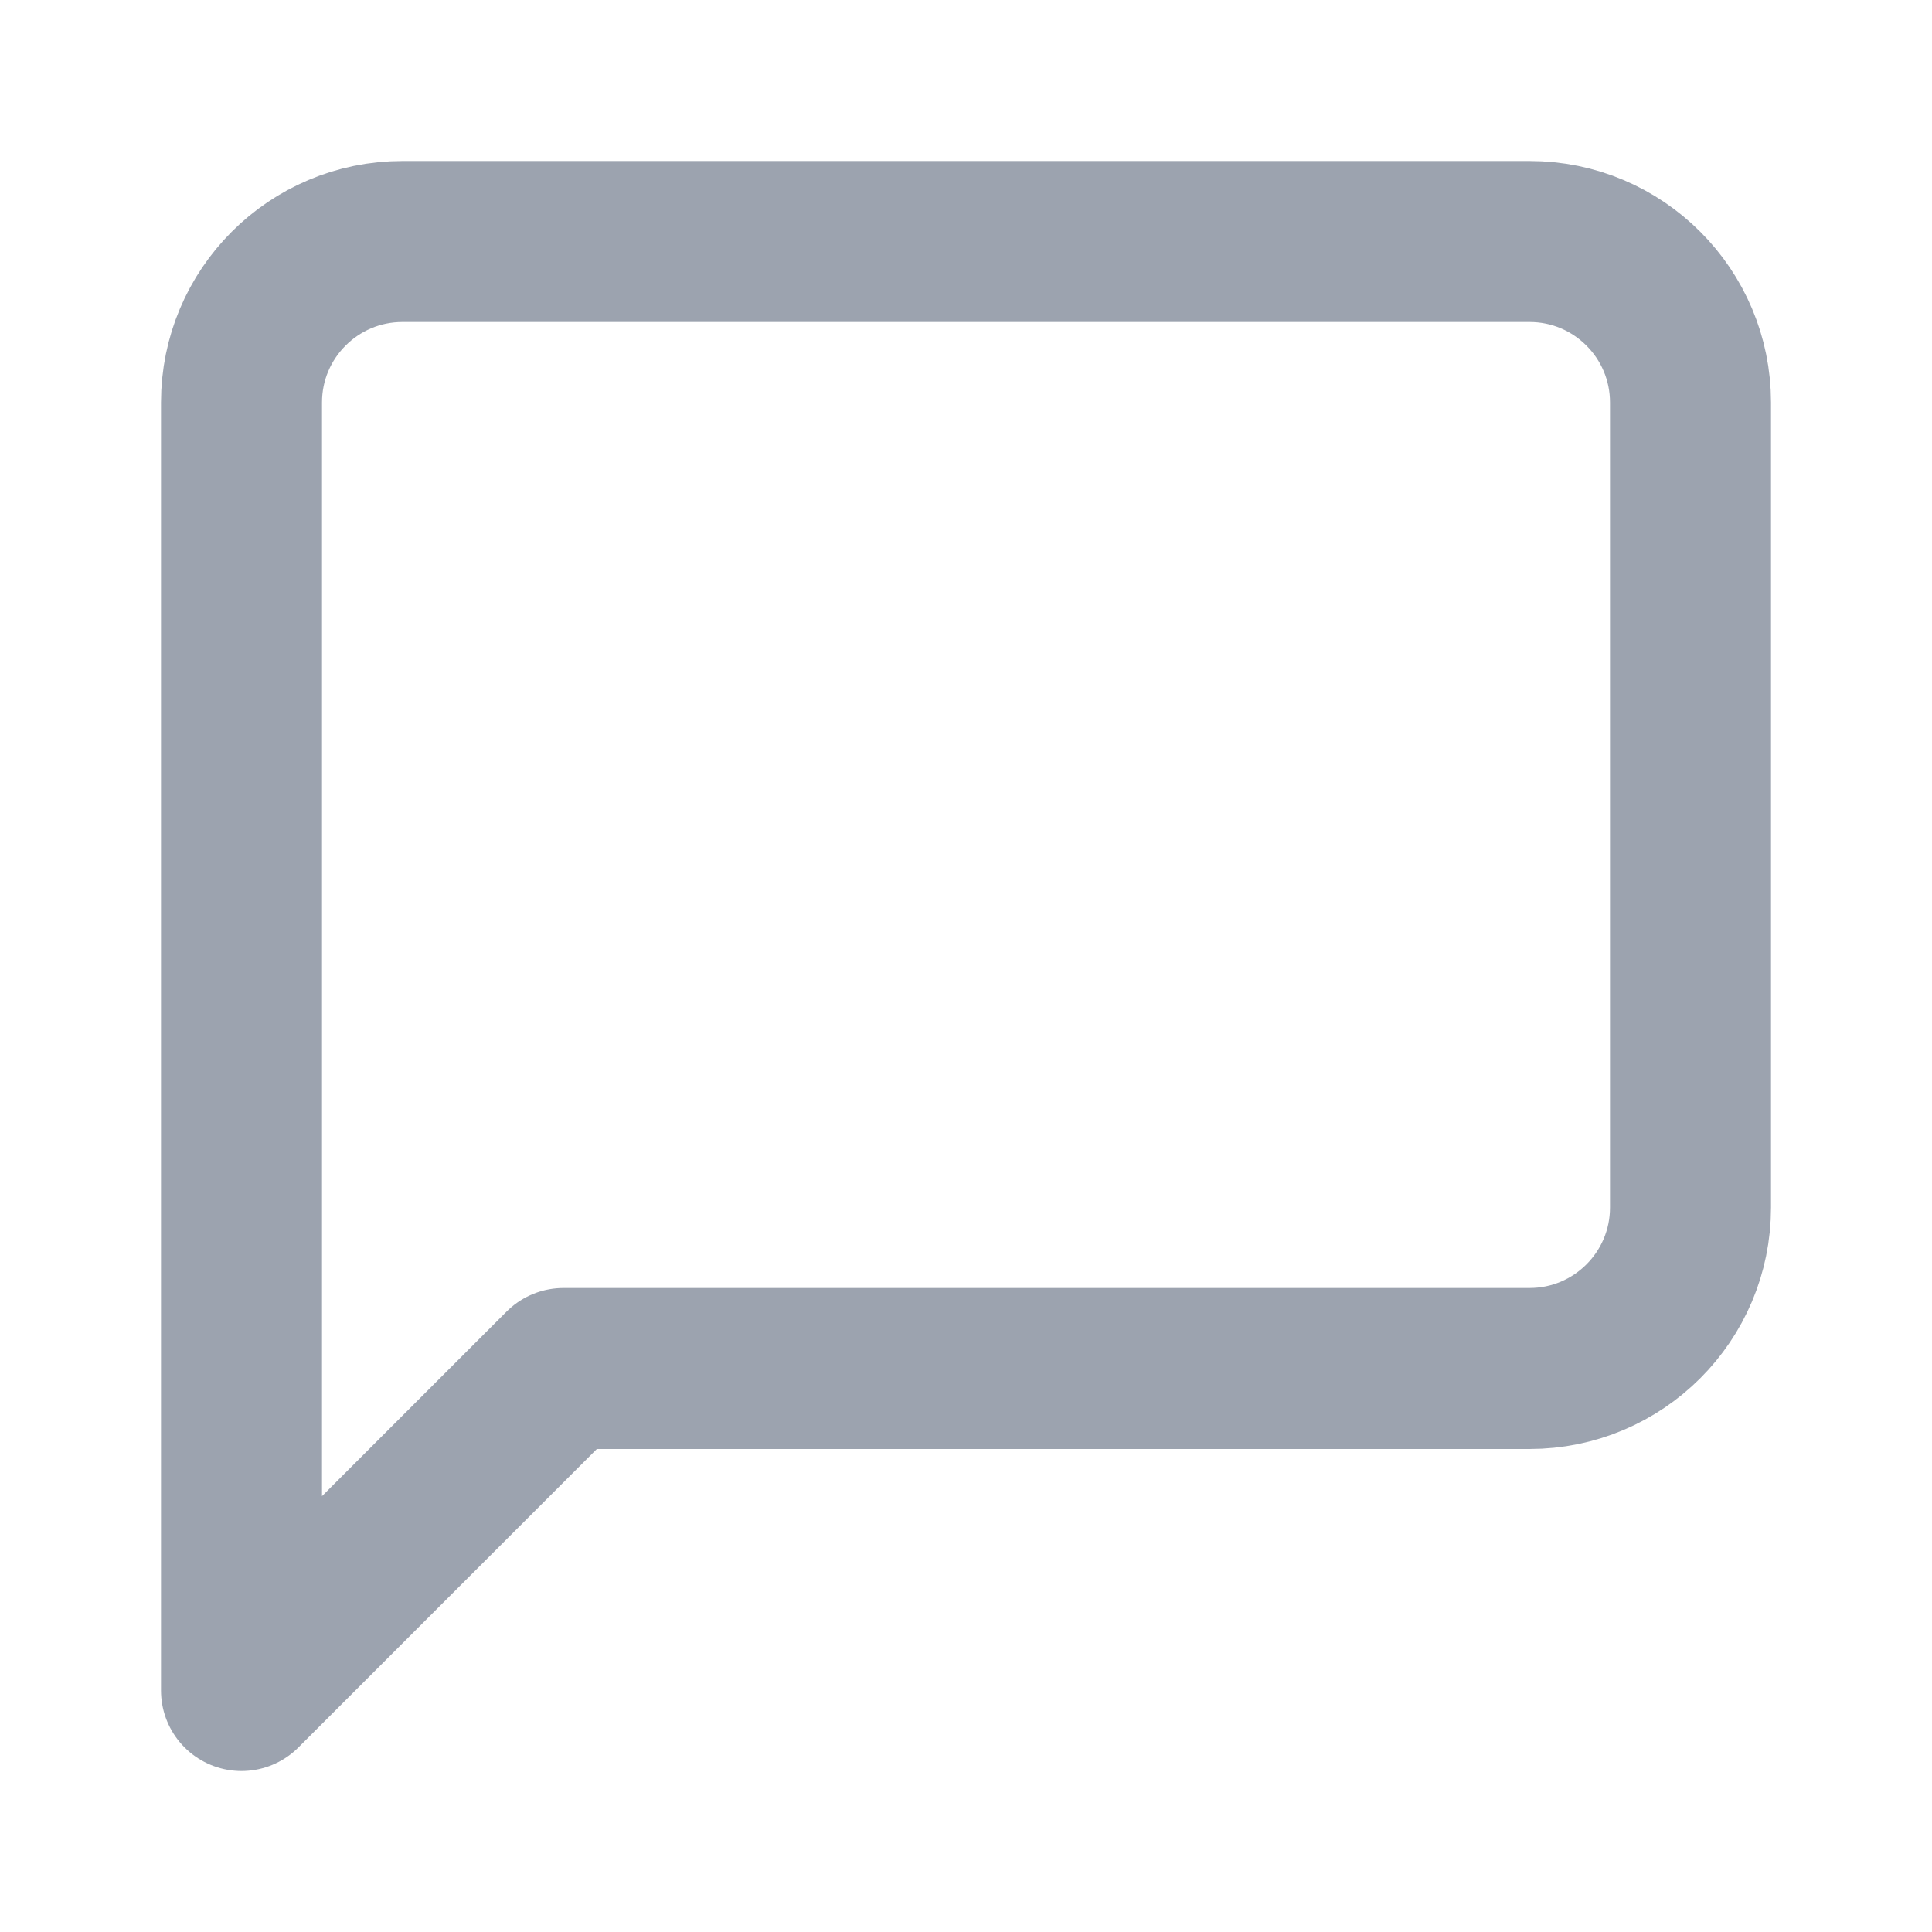
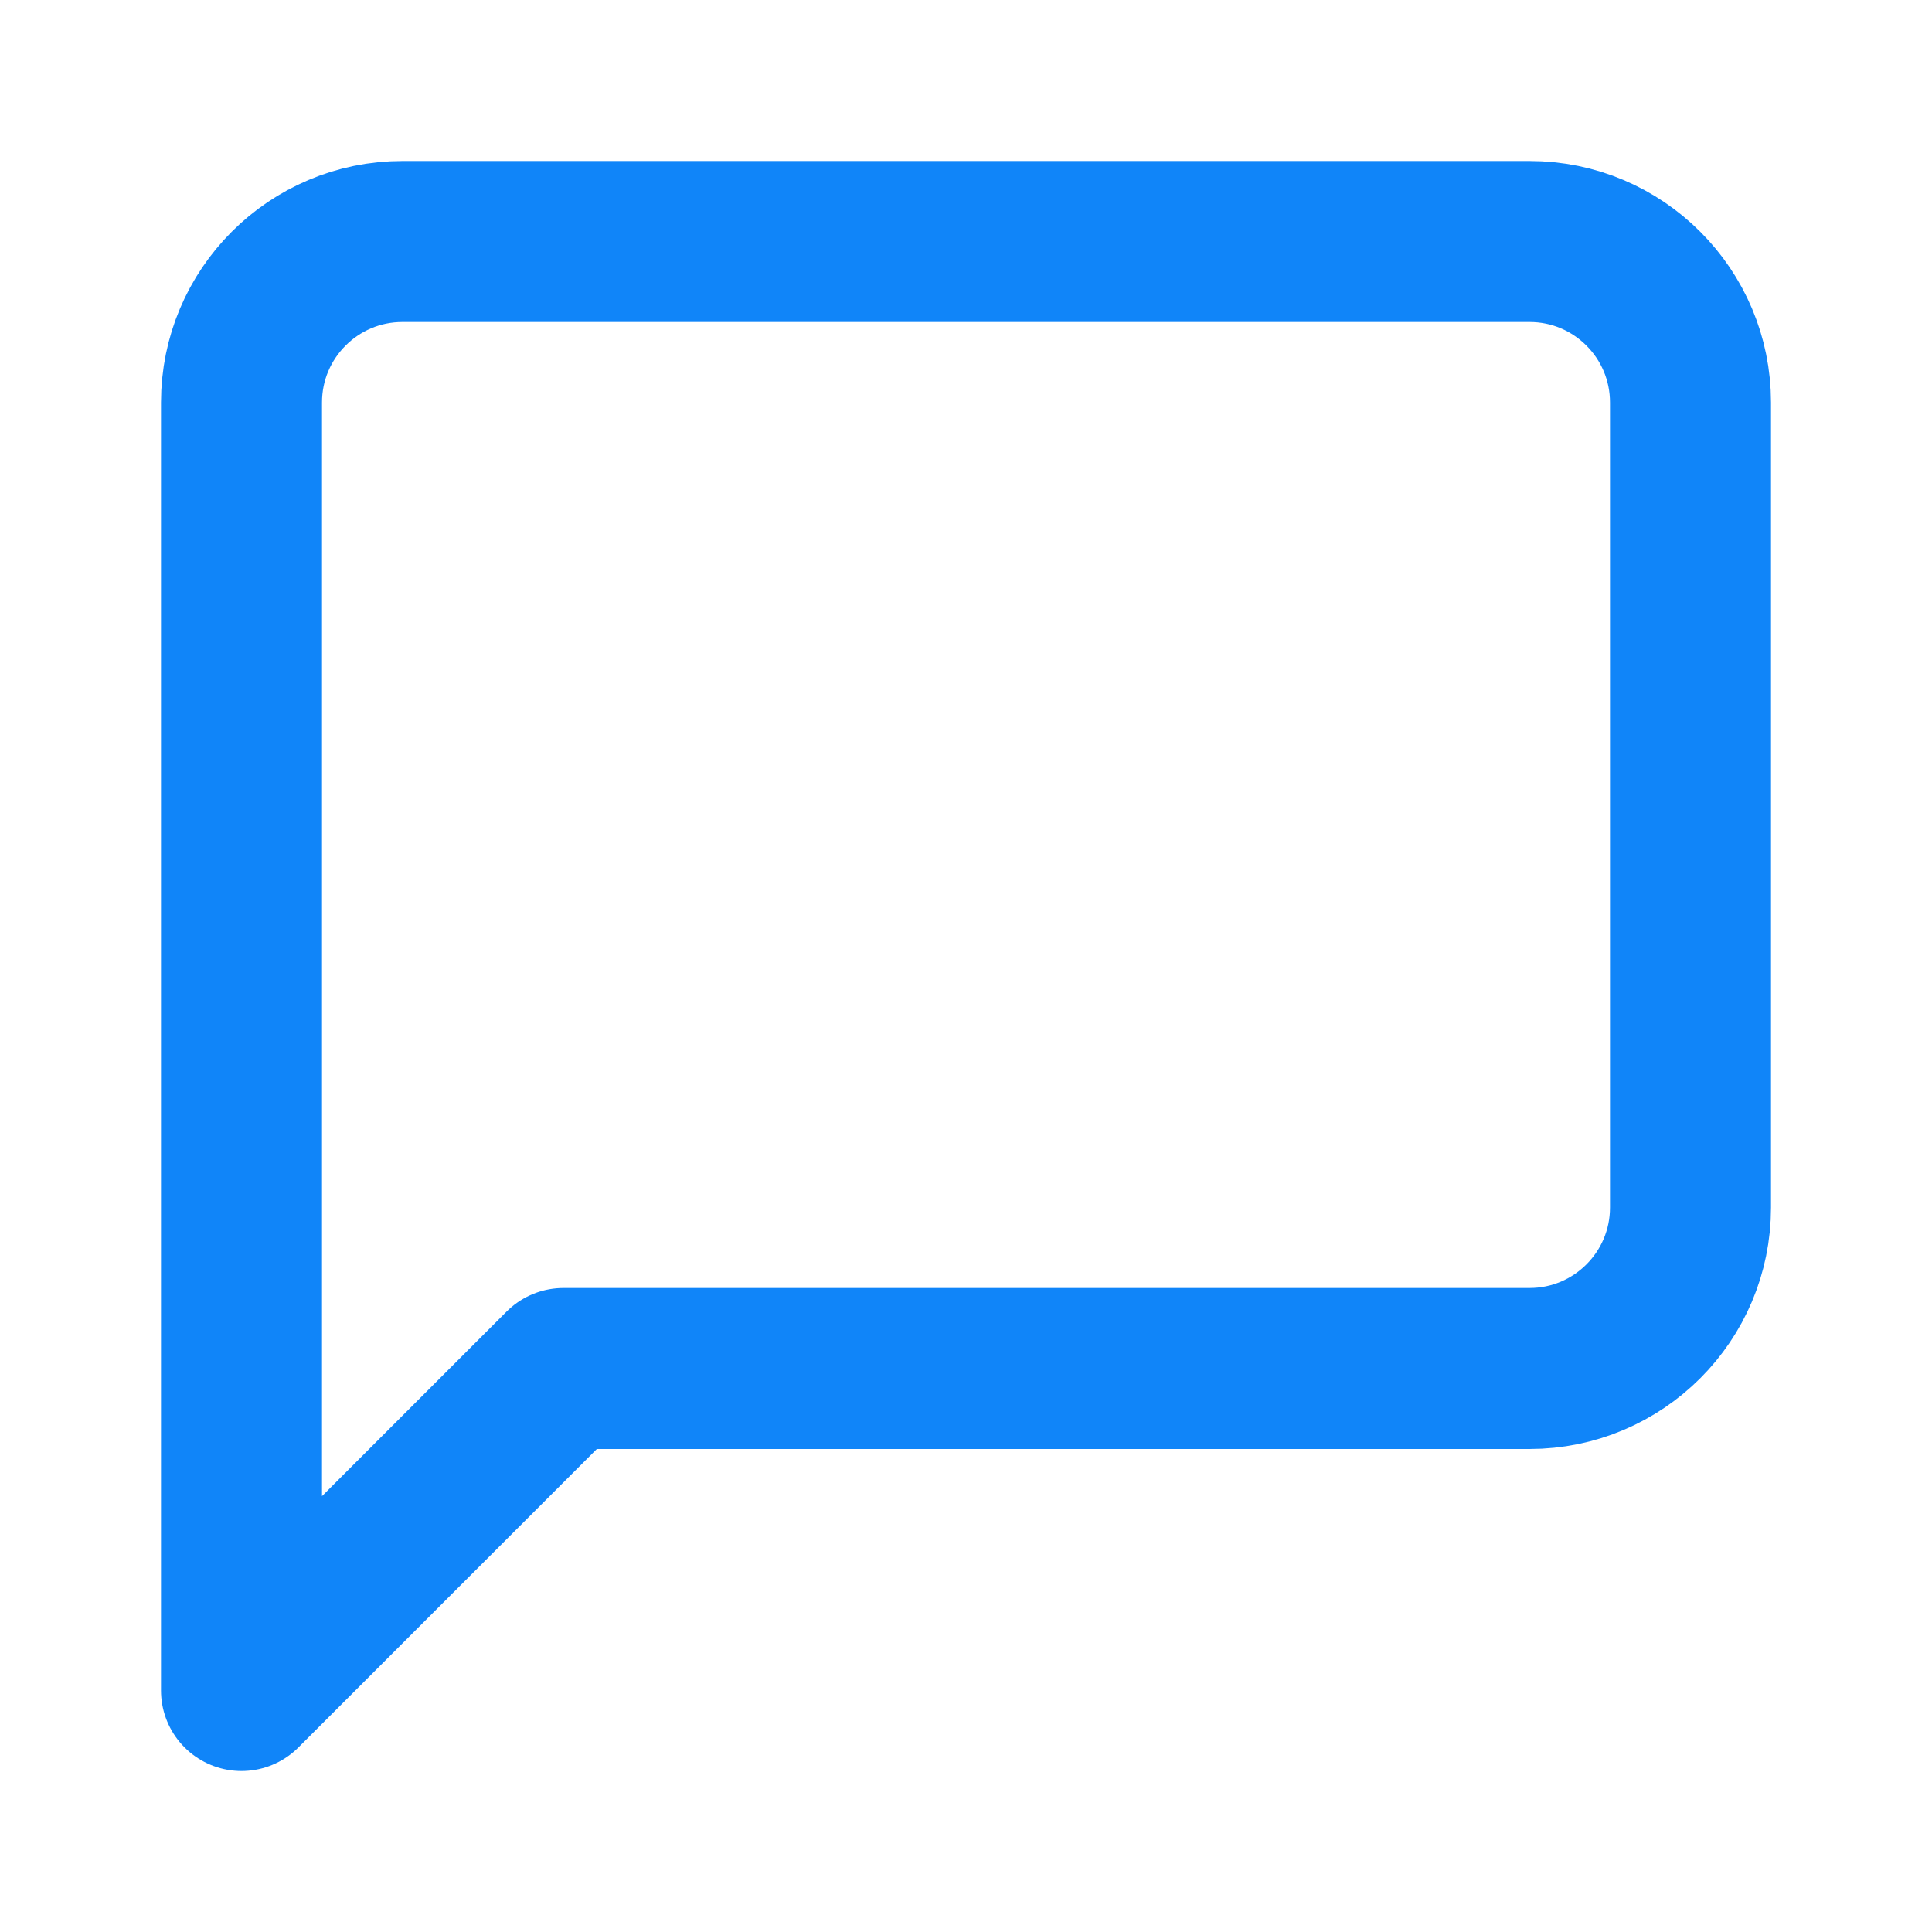
- <svg xmlns="http://www.w3.org/2000/svg" width="18" height="18" viewBox="0 0 24 24" fill="none" stroke="#9ca3af" stroke-width="2" stroke-linecap="round" stroke-linejoin="round">
+ <svg xmlns="http://www.w3.org/2000/svg" width="18" height="18" viewBox="0 0 24 24" fill="none" stroke="#1085f9" stroke-width="2" stroke-linecap="round" stroke-linejoin="round">
  <path d="M21 15a2 2 0 0 1-2 2H7l-4 4V5a2 2 0 0 1 2-2h14a2 2 0 0 1 2 2z" />
</svg>
